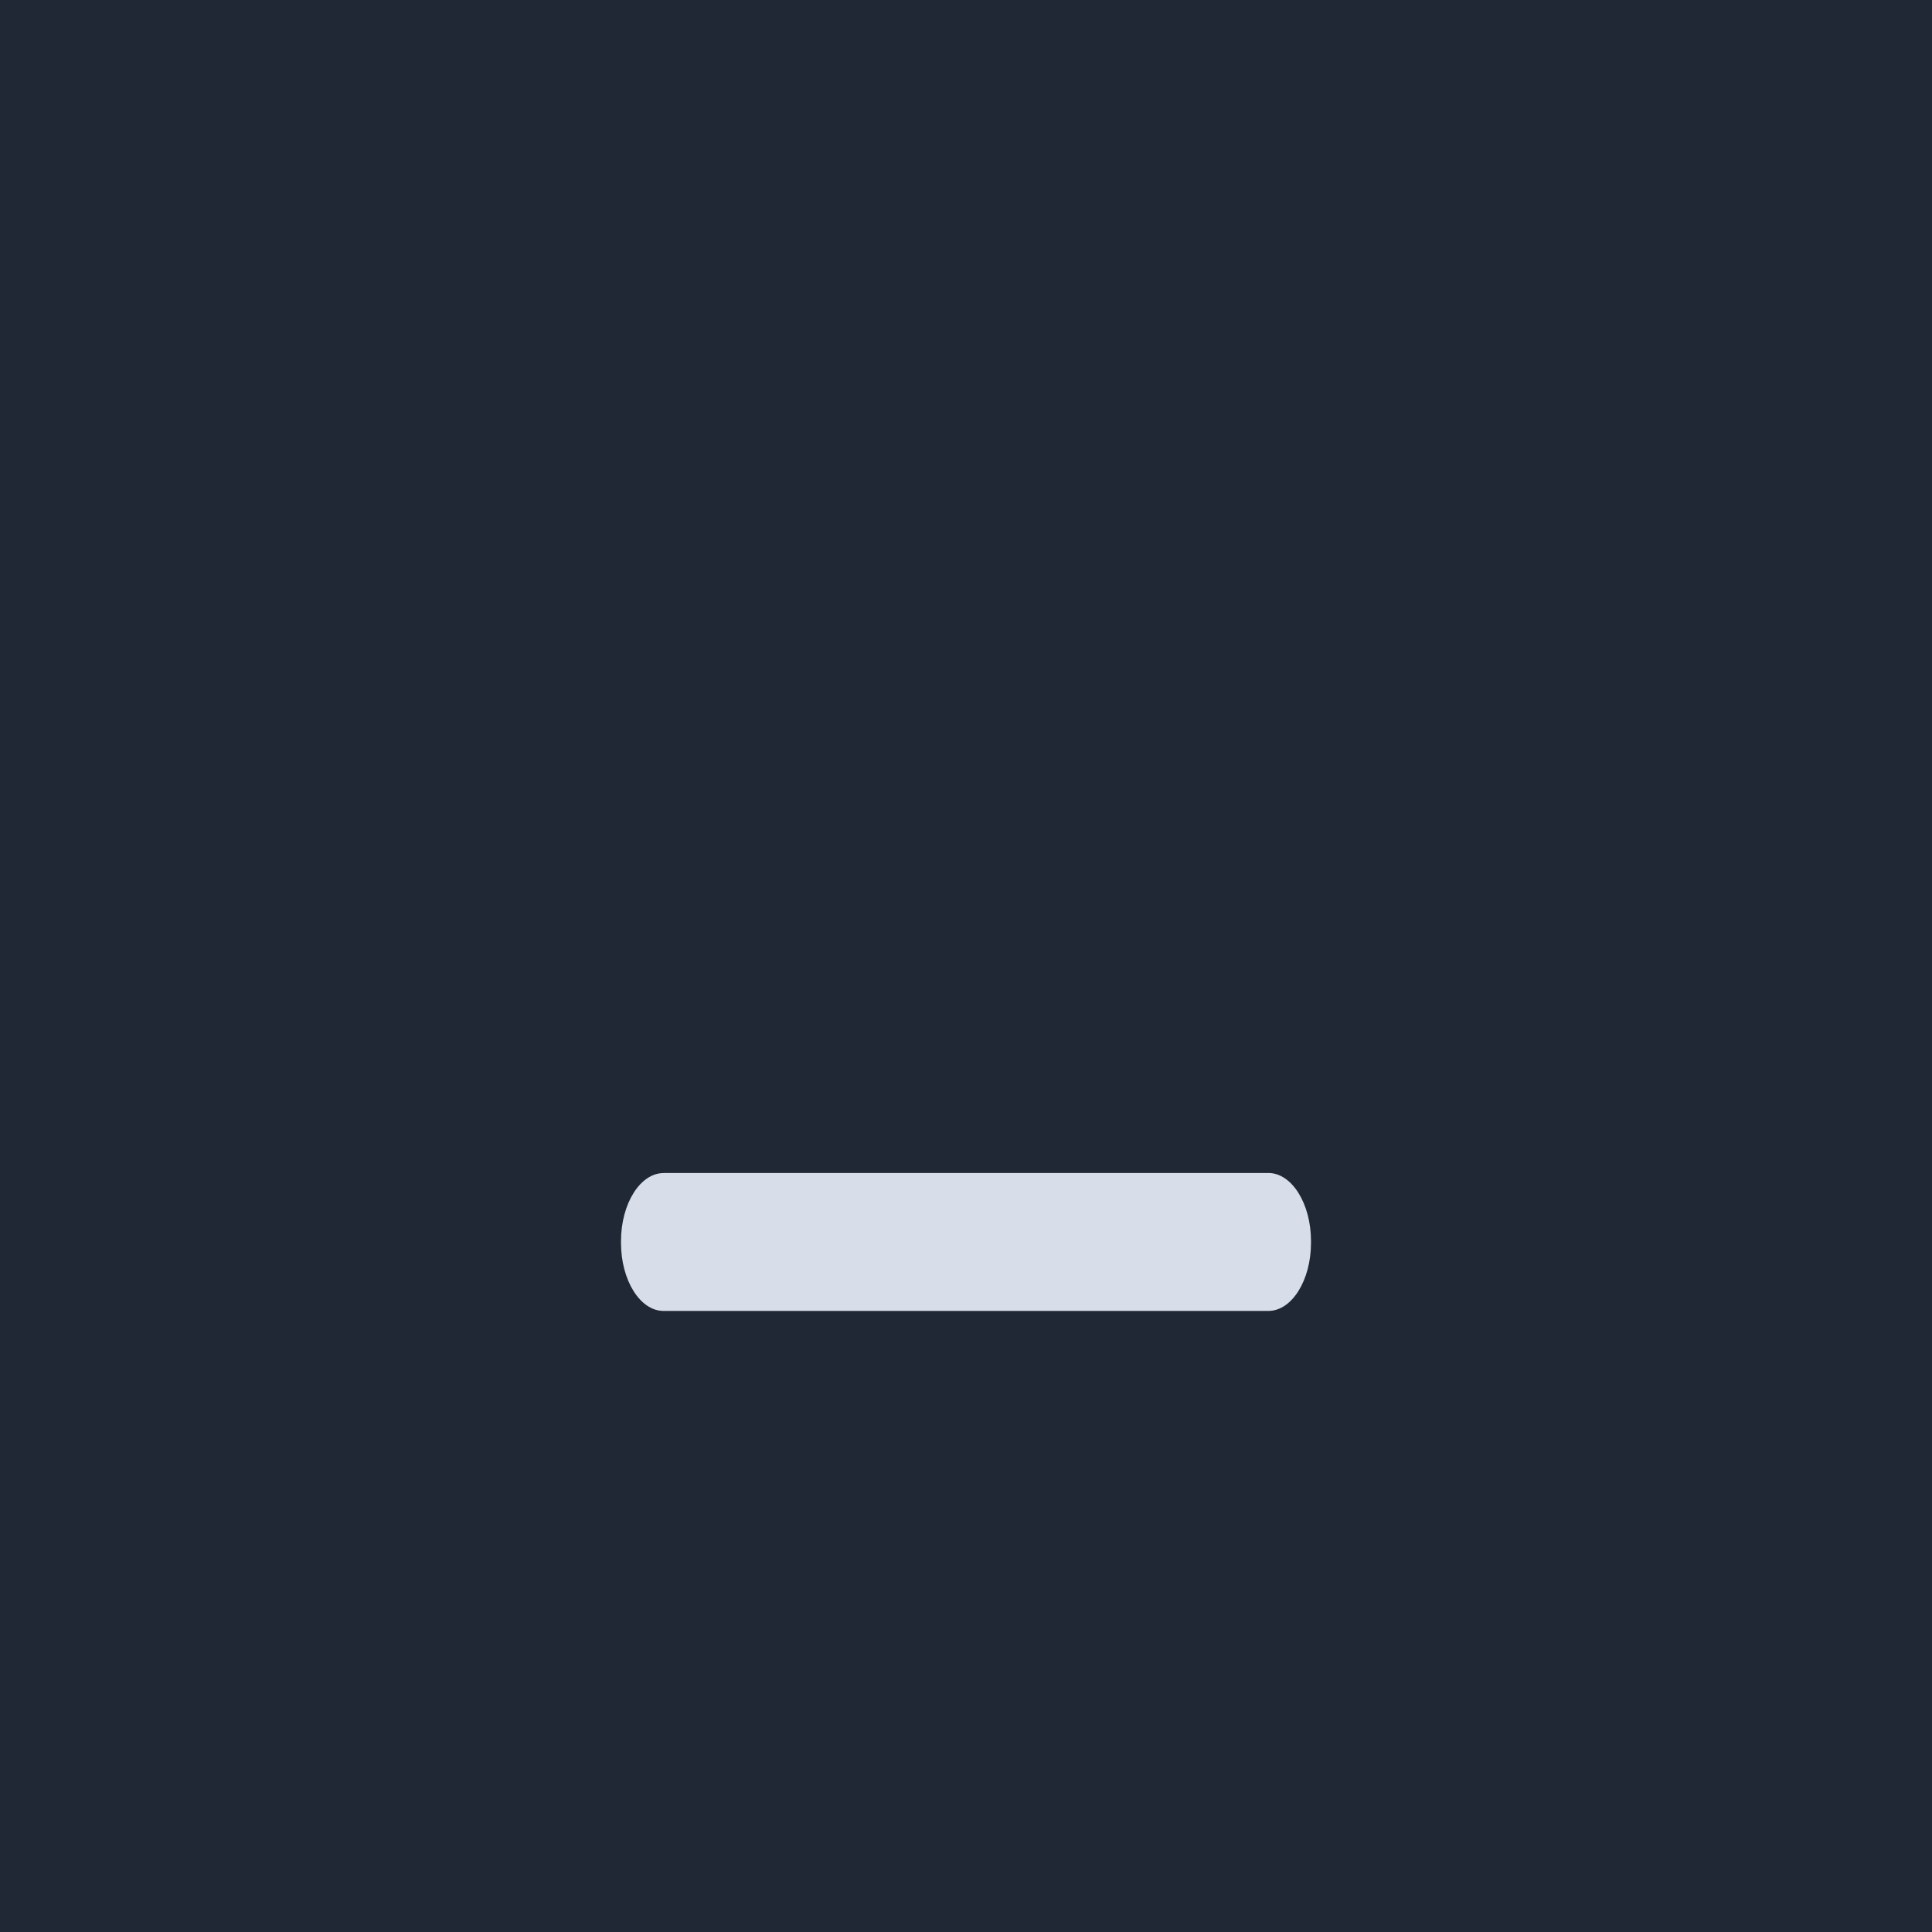
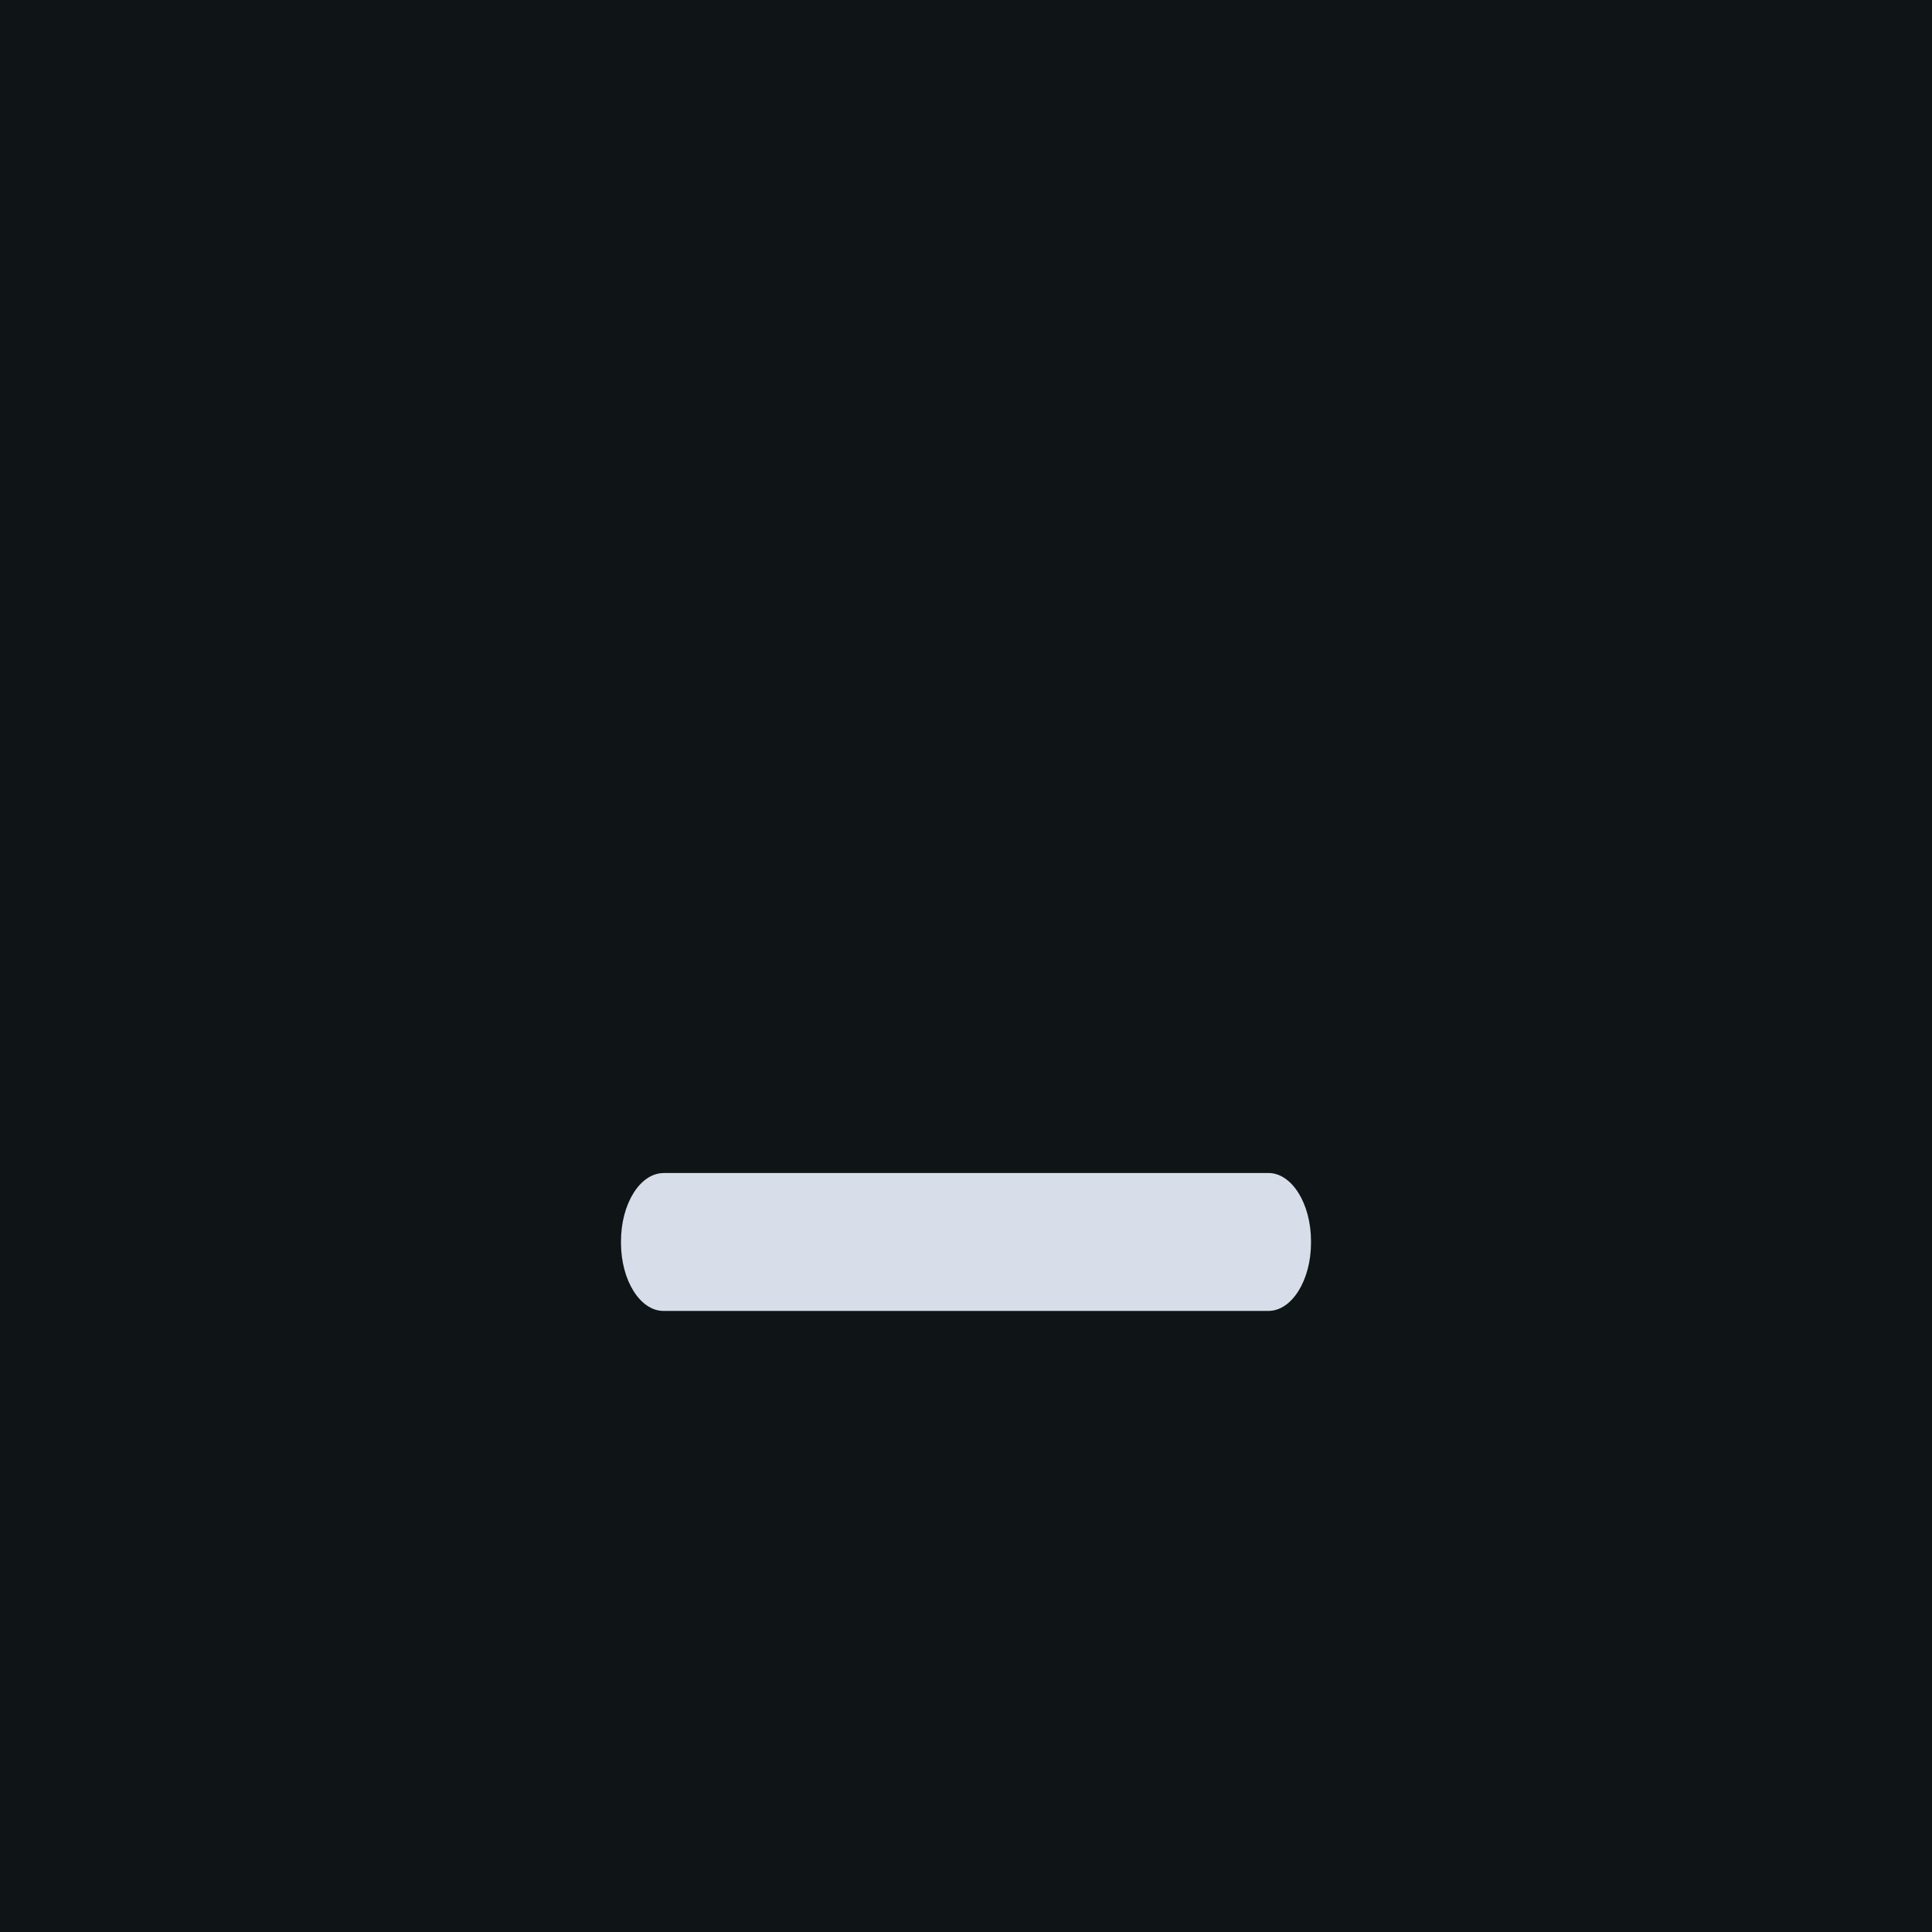
<svg xmlns="http://www.w3.org/2000/svg" width="28" height="28" viewBox="0 0 28 28" id="svg4142" version="1.1">
  <defs id="defs4144" />
  <g id="layer1" transform="translate(0,-1024.362)">
-     <rect style="opacity:1;fill:#202835;fill-opacity:1;fill-rule:evenodd;stroke:none;stroke-width:2.568;stroke-linecap:butt;stroke-linejoin:miter;stroke-miterlimit:4;stroke-dasharray:none;stroke-dashoffset:478.437;stroke-opacity:1" id="rect4741" width="28" height="28" x="0" y="1024.362" />
+     <rect style="opacity:1;fill:#0f1417;fill-opacity:1;fill-rule:evenodd;stroke:none;stroke-width:2.568;stroke-linecap:butt;stroke-linejoin:miter;stroke-miterlimit:4;stroke-dasharray:none;stroke-dashoffset:478.437;stroke-opacity:1" id="rect4741" width="28" height="28" x="0" y="1024.362" />
    <circle style="fill:#eceff1;fill-opacity:0.1;stroke:none;stroke-width:0.5;stroke-linejoin:miter;stroke-miterlimit:4;stroke-dasharray:none;stroke-opacity:1" id="path2994" cx="1036.362" cy="13" r="12" transform="rotate(90)" />
    <rect style="opacity:1;fill:#ffffff;fill-opacity:0.07;fill-rule:evenodd;stroke:none;stroke-width:2.745;stroke-linecap:butt;stroke-linejoin:miter;stroke-miterlimit:4;stroke-dasharray:none;stroke-dashoffset:478.437;stroke-opacity:1" id="rect4959" width="28" height="1" x="0" y="1020.362" />
    <path id="path4421" style="fill:#d8dee9;fill-opacity:1;fill-rule:evenodd;stroke:none;stroke-width:0.172;paint-order:markers fill stroke" d="m 9.617,1041.362 h 8.766 c 0.339,0 0.617,0.444 0.617,0.987 v 0.025 c 0,0.543 -0.278,0.987 -0.617,0.987 H 9.617 C 9.278,1043.362 9,1042.918 9,1042.375 v -0.025 c 0,-0.543 0.278,-0.987 0.617,-0.987" />
  </g>
</svg>
